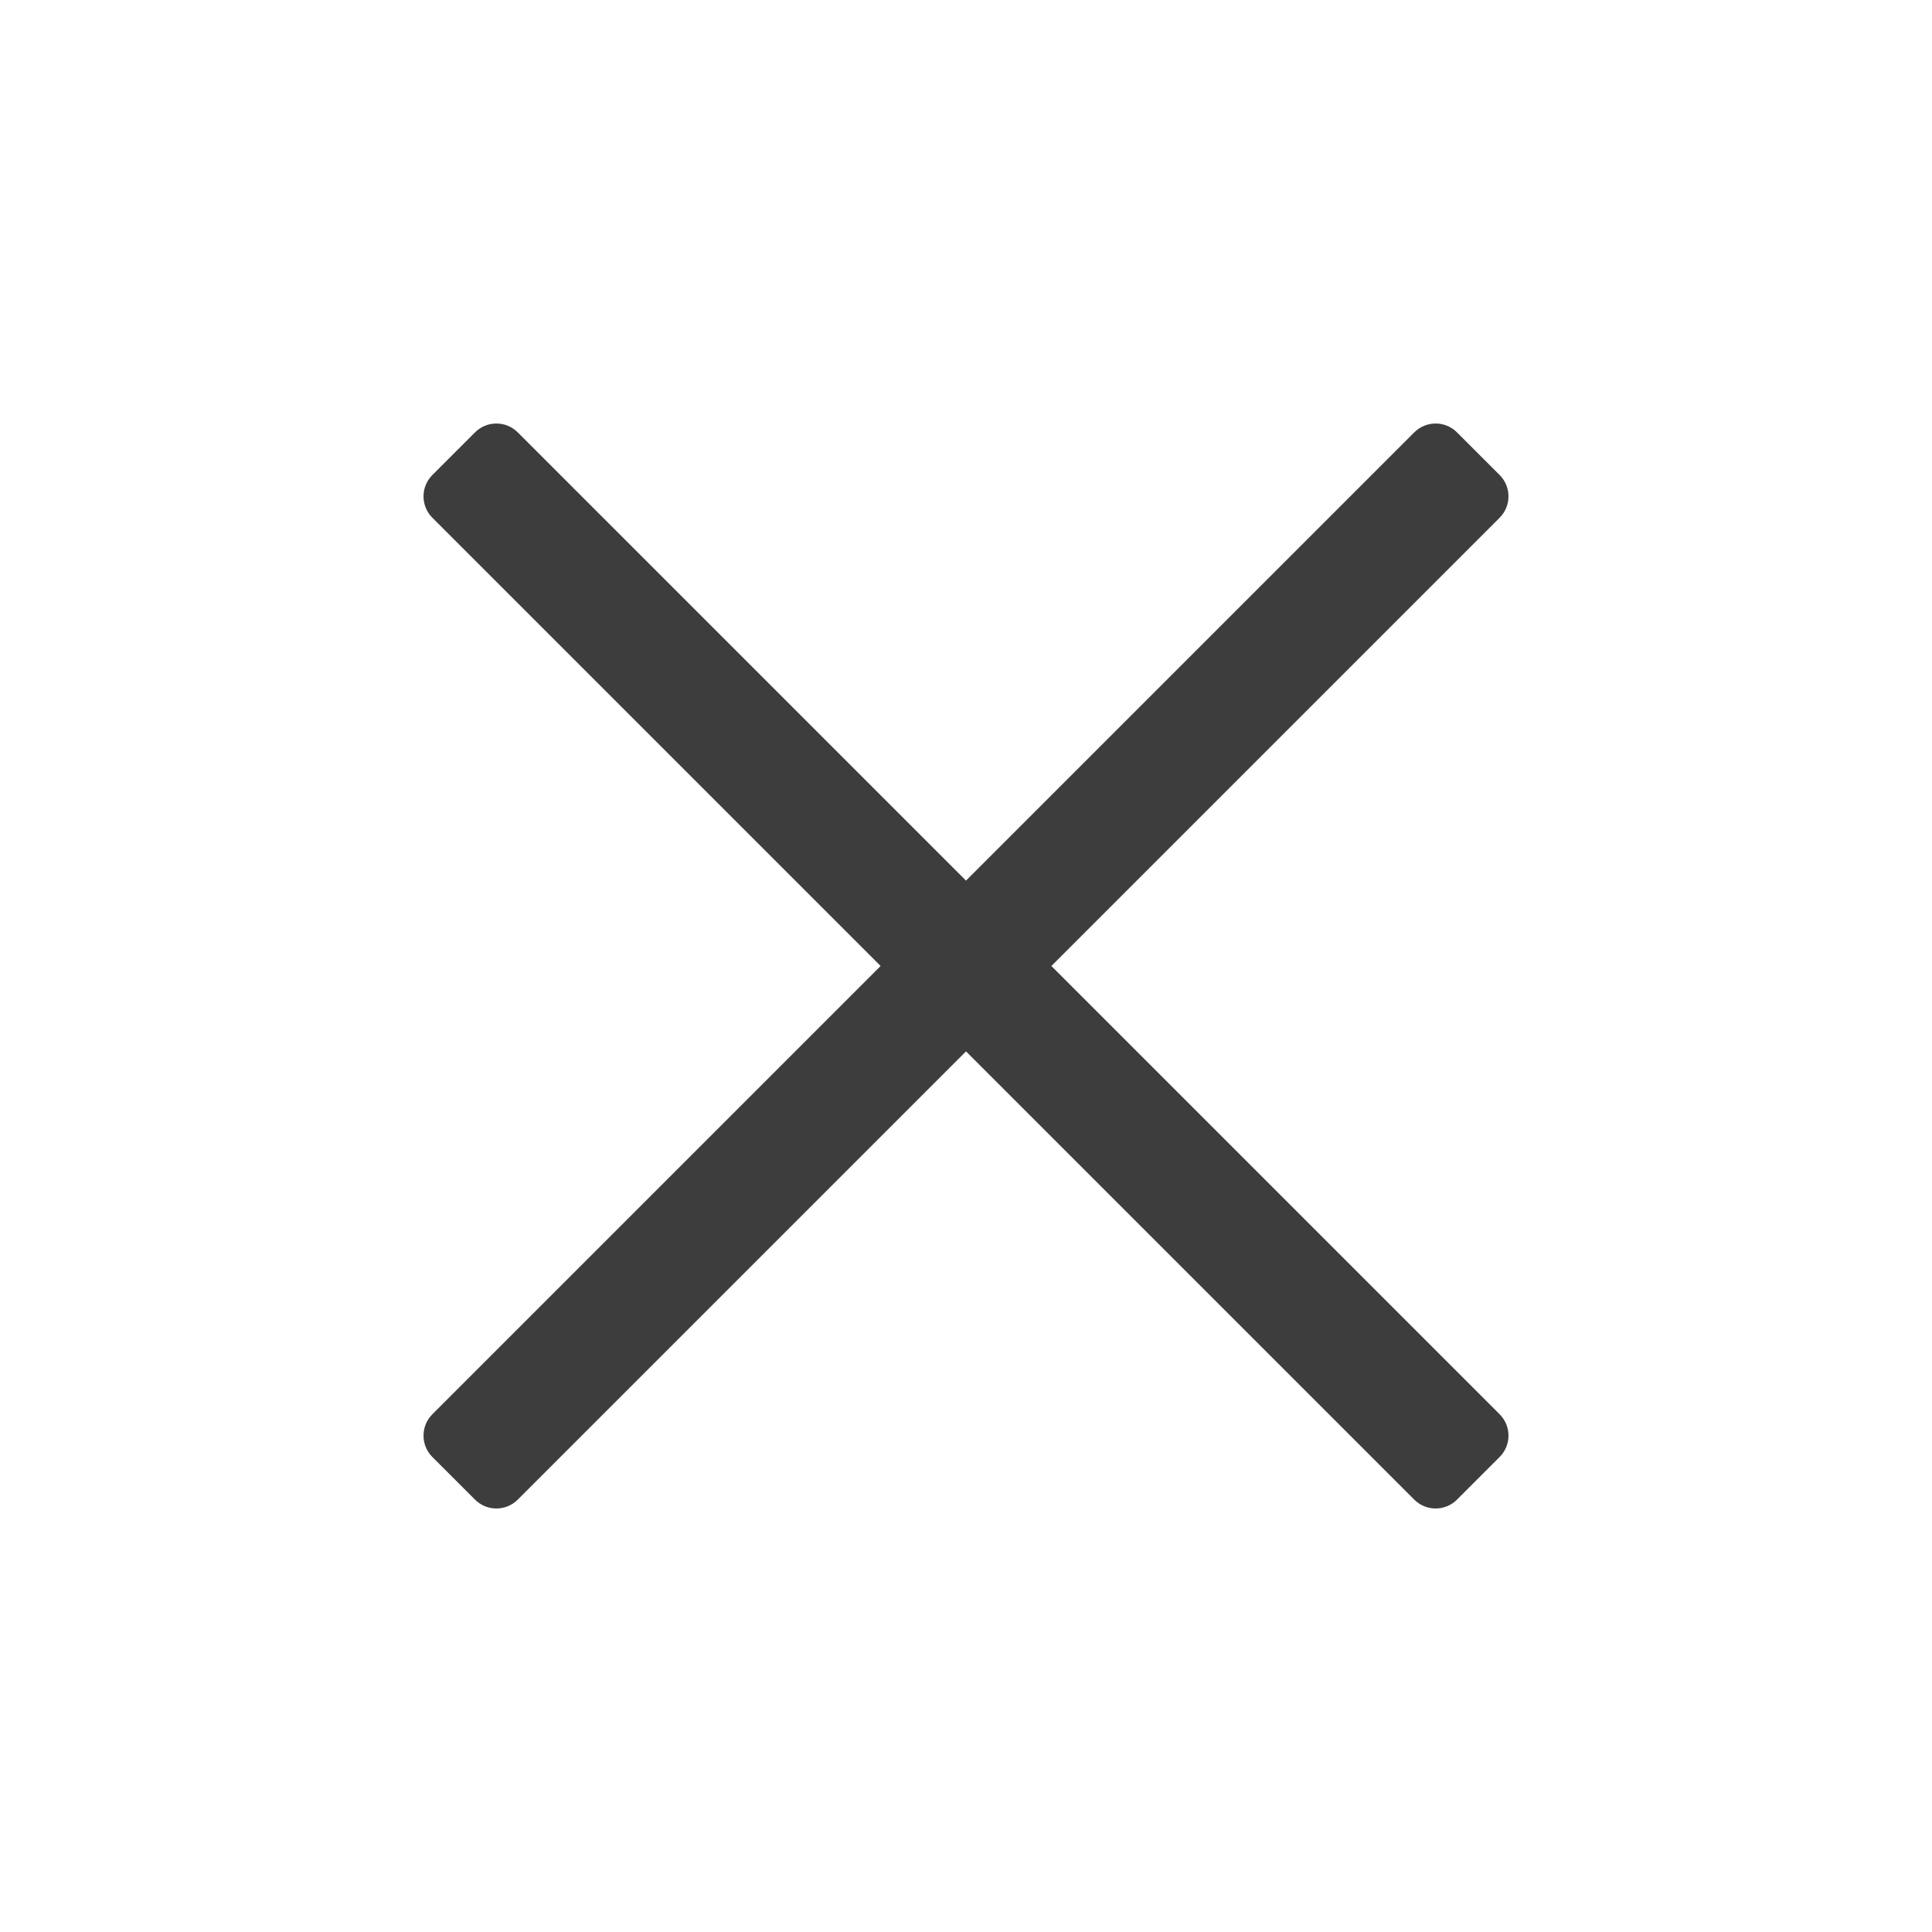
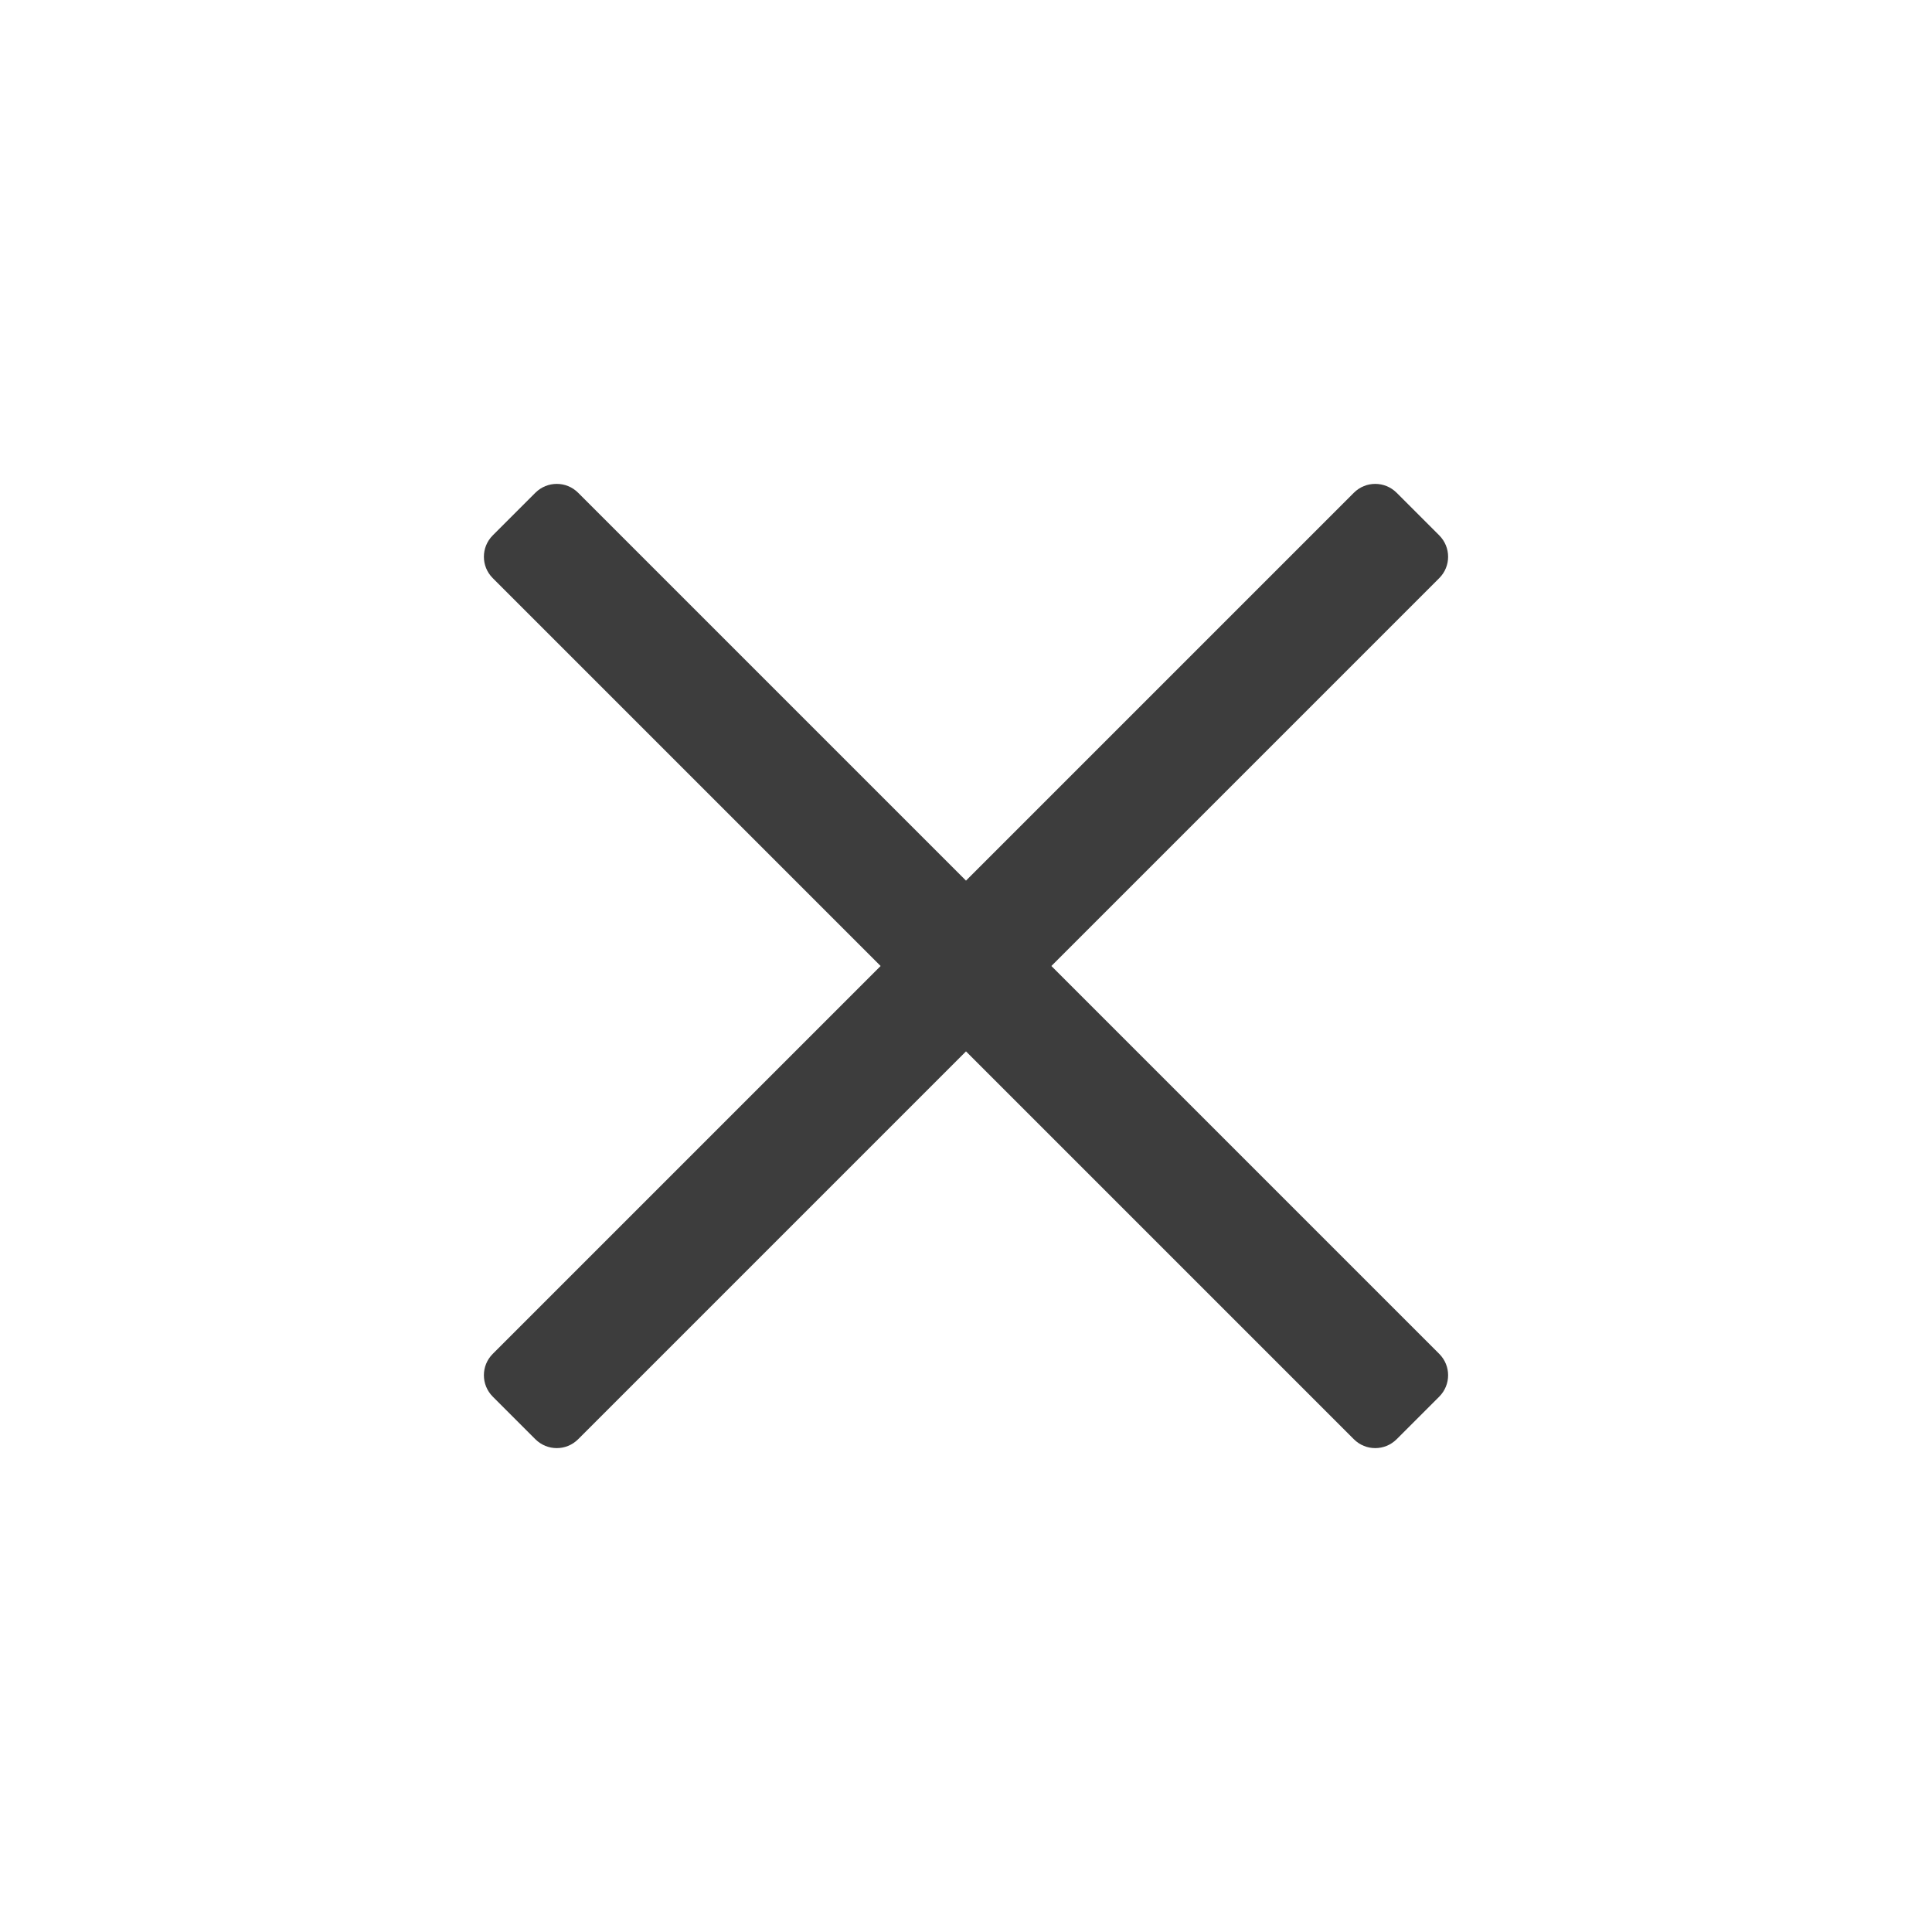
- <svg xmlns="http://www.w3.org/2000/svg" height="32" viewBox="0 0 32 32" width="32">
-   <path d="m16 17.414-7.425 7.425c-.195.195-.512.195-.707 0l-.707-.707c-.195-.195-.195-.512 0-.707l7.425-7.425-7.425-7.425c-.195-.195-.195-.512 0-.707l.707-.707c.195-.195.512-.195.707 0l7.425 7.425 7.425-7.425c.195-.195.512-.195.707 0l.707.707c.195.195.195.512 0 .707l-7.425 7.425 7.425 7.425c.195.195.195.512 0 .707l-.707.707c-.195.195-.512.195-.707 0z" fill="#3d3d3d" fill-rule="evenodd" />
+ <svg xmlns="http://www.w3.org/2000/svg" width="32px" height="32px" viewBox="0 0 32 32" version="1.1">
+   <g id="*-/-Exports-/-Icons-/-Basic-/-asda-close" stroke="none" stroke-width="1" fill="none" fill-rule="evenodd">
+     <path d="M16,17.414 L9.575,23.839 C9.38,24.034 9.064,24.034 8.868,23.839 L8.161,23.132 C7.966,22.936 7.966,22.62 8.161,22.425 L14.586,16 L8.161,9.575 C7.966,9.38 7.966,9.064 8.161,8.868 L8.868,8.161 C9.064,7.966 9.38,7.966 9.575,8.161 L16,14.586 L22.425,8.161 C22.62,7.966 22.936,7.966 23.132,8.161 L23.839,8.868 C24.034,9.064 24.034,9.38 23.839,9.575 L17.414,16 L23.839,22.425 C24.034,22.62 24.034,22.936 23.839,23.132 L23.132,23.839 C22.936,24.034 22.62,24.034 22.425,23.839 L16,17.414 Z" id="Shape" fill="#3D3D3D" />
+   </g>
</svg>
